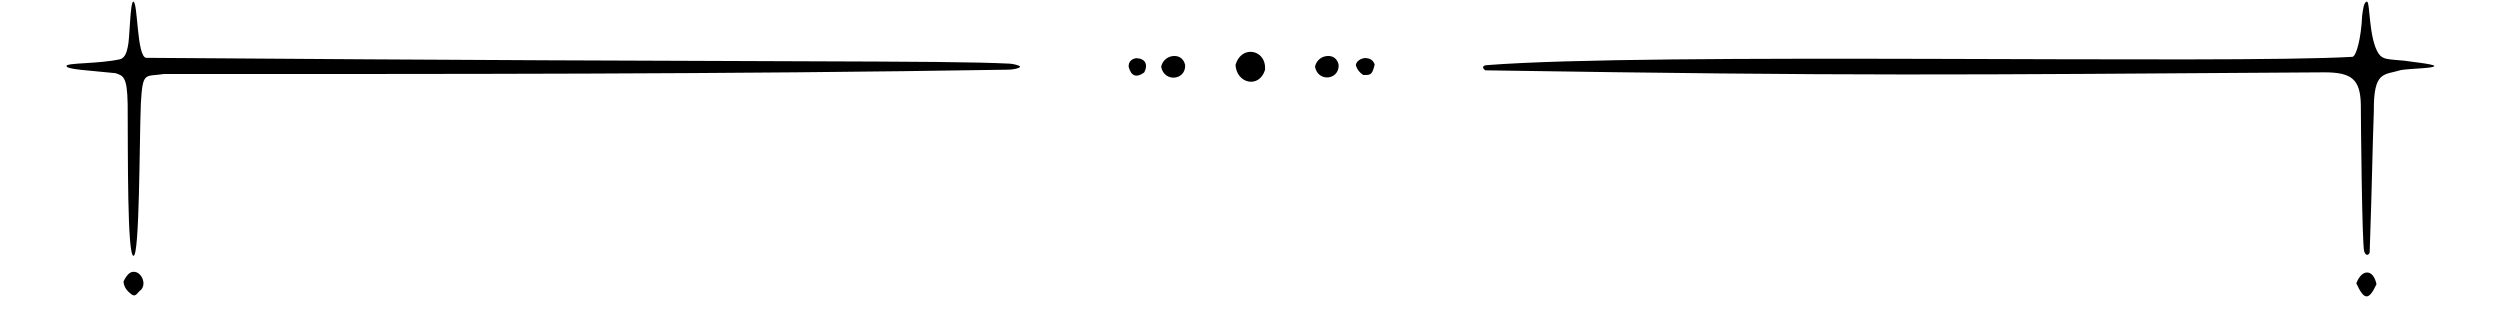
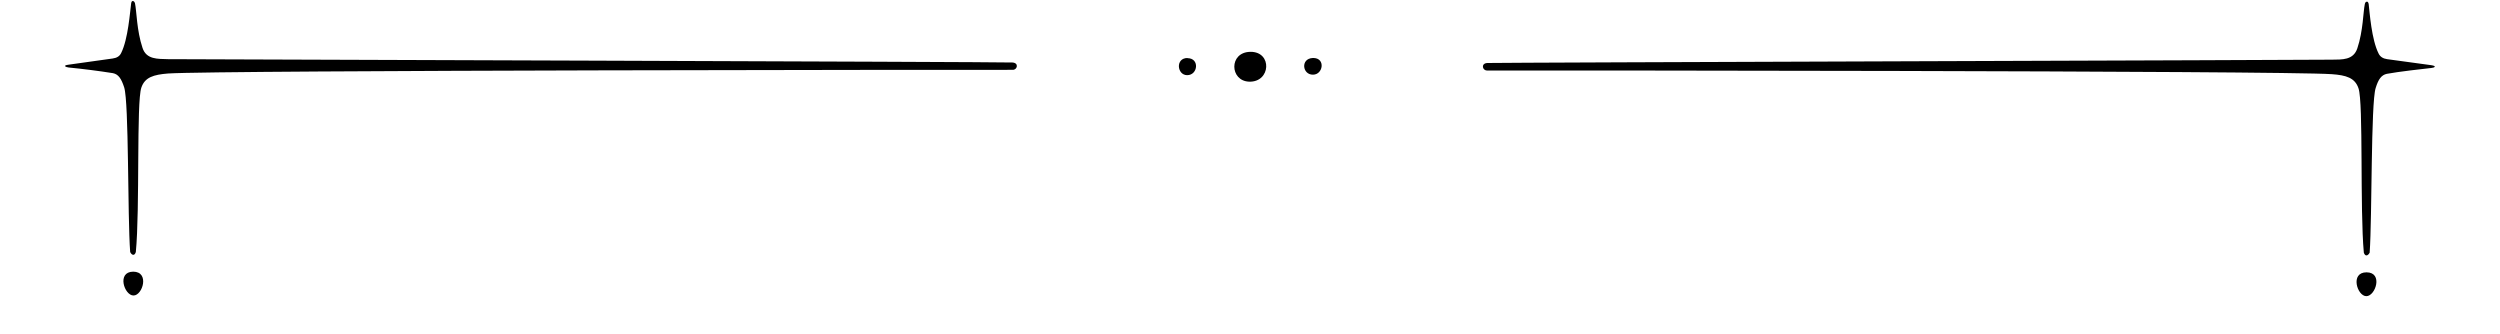
<svg xmlns="http://www.w3.org/2000/svg" xml:space="preserve" style="clip-rule:evenodd;fill-rule:evenodd;image-rendering:optimizeQuality;shape-rendering:geometricPrecision;text-rendering:geometricPrecision" viewBox="0 0 1500 200">
  <g style="display:inline">
    <path d="M-50.5-278h1600V2h-1600z" style="clip-rule:evenodd;display:inline;fill:none;fill-opacity:.92;fill-rule:evenodd;stroke-width:1.364;-inkscape-stroke:none;paint-order:markers stroke fill;image-rendering:optimizeQuality;shape-rendering:geometricPrecision;text-rendering:geometricPrecision" />
-     <path d="M80 1c-2 .1-2.1 22.6-3.3 27-.6 2.5-1.3 6.8-4.9 7.6-12.9 2.8-32 2-31.9 4 0 2.1 13.2 2.6 29.4 4.3 4.6 1.6 7 1.8 7.3 18.6.2 30.2-.3 91 3.5 91 3.7.1 3.5-68.3 4.4-91.1 1.1-20 2.4-16.2 13.9-18 173.8 0 335.6.2 506.9-2.6 2 0 6.7-.8 6.7-1.8 0-.8-4.4-1.7-6-1.8-42.4-2.1-127.7-.6-518.2-3.5C82 34.5 82.8 1.1 80 1m1340.2 0c-2 0-2.4 5-2.9 8.3-.6 13.7-3.5 24.3-5.8 24.8-76.2 4.4-421-2.8-519.6 5-2.5.2-2.7 1.8-.7 3.1 225.1 3.5 276.2 2.7 503.8 1.2 15.8.1 21.2 4 21.5 19.4 0 7.7.7 83.6 2 88 .8 2.4 2.2 2.9 3.3.8 1.6-47 1.5-56.8 2.5-84.9-.2-24.5 6.1-21.5 16.4-24.7 7.2-1 19.8-1 19.9-2.4 0-1.2-16.2-2.8-18.2-3.2-9.6-.9-12.8-.6-15.2-4.2-6-8.8-5.1-31.2-7-31.2m-670 30.1c-3.6 0-7.4 2.5-8.9 7.9.7 11.2 14.2 14.2 17.7 3 .6-7-4-10.9-8.7-10.9M705 33.6a8 8 0 0 0-8.3 6.5c1.8 9.4 14.7 8.2 14.4-1-.8-3.8-3.4-5.4-6.1-5.5m92.3 0A8 8 0 0 0 789 40c1.7 9.4 14.5 8.1 14.2-1-.7-3.7-3.3-5.4-6-5.4m22.3 1.2c-2.9 0-5.9 2-6 4.4A10 10 0 0 0 818 45c4.1 0 5.3.3 6.8-6.3-.9-2.7-3-3.8-5.3-3.8m-137.1 0c-2.8 0-5.5 1.8-5.2 5.3q2.3 8.3 9.3 3.3c3-5.7-.6-8.5-4.1-8.5m738 128.5c-2.4-.1-4.9 2-6.6 6.5 4.5 9.8 7.3 10.9 12.1.5-1-4.6-3.1-6.9-5.5-7m-1340.2-.4q-3.2-.2-6.1 5.8.3 4 3.7 6.8c3.7 3.6 4.2 0 6.8-1.8 3.6-3.9 0-11-4.4-10.8" style="clip-rule:evenodd;display:inline;fill-rule:evenodd;stroke-width:1.277;image-rendering:optimizeQuality;shape-rendering:geometricPrecision;text-rendering:geometricPrecision" />
+     <path d="M79.7.6q-.8 0-1 1.4c-.7 5-1.8 21.4-6 29.8q-1.3 2.8-5.1 3.3l-26.4 3.7c-3.9.5-1.7 1.5 0 1.7a464 464 0 0 1 26.6 3.4c3.3.7 5 3.3 6.7 8.5 2.9 9 2 77.2 3.6 98.8 1 2.1 2.7 2.4 3.4 0 2.5-25.9.3-89.9 3.3-98.6 2.1-6.3 7.4-7.8 16-8.5 30.3-2 497-2.3 506.9-2.2 2.7 0 3.8-4.2-.3-4.4-9.4-.4-496.3-1.9-506.6-2-6.1-.2-13 .3-15.3-6.8C82 18.2 82 6.7 81 2Q80.6.7 79.7.6m1340.5.4q-1 0-1.3 1.4c-1 4.6-1 16.2-4.5 26.6-2.4 7.2-9.2 6.7-15.3 6.8-10.4.2-497.2 1.7-506.7 2-4 .2-3 4.5-.2 4.5 9.8-.1 476.6.1 506.8 2.2 8.7.6 14 2.2 16.1 8.5 3 8.7.8 72.7 3.2 98.6.8 2.4 2.4 2 3.5 0 1.5-21.6.7-89.8 3.6-98.8 1.6-5.2 3.4-7.8 6.7-8.5 6.9-1.3 22-3 26.6-3.5 1.7-.1 3.9-1.1 0-1.7l-26.4-3.6q-3.7-.5-5.1-3.3c-4.3-8.4-5.4-24.8-6-29.8q-.3-1.4-1-1.4m-670 30.1c-13 .2-12.4 17.5-.7 17.9 13 .4 14-18 .8-17.9m38 3.7h-.7c-7.4.4-6.2 10.1.2 10 6 0 7.6-9.7.5-10m-75.8 0c-7.4 0-6.3 10.3-.2 10.3 6.5 0 7.6-10.2.2-10.2M79.9 163c-10 .1-5.3 14.3.2 14.3s9.8-14.3-.2-14.3m1340 .4c-10 0-5.6 14.3-.1 14.3s10.2-14.2.2-14.3" style="clip-rule:evenodd;display:inline;fill-rule:evenodd;stroke-width:1.277;image-rendering:optimizeQuality;shape-rendering:geometricPrecision;text-rendering:geometricPrecision" />
  </g>
</svg>
